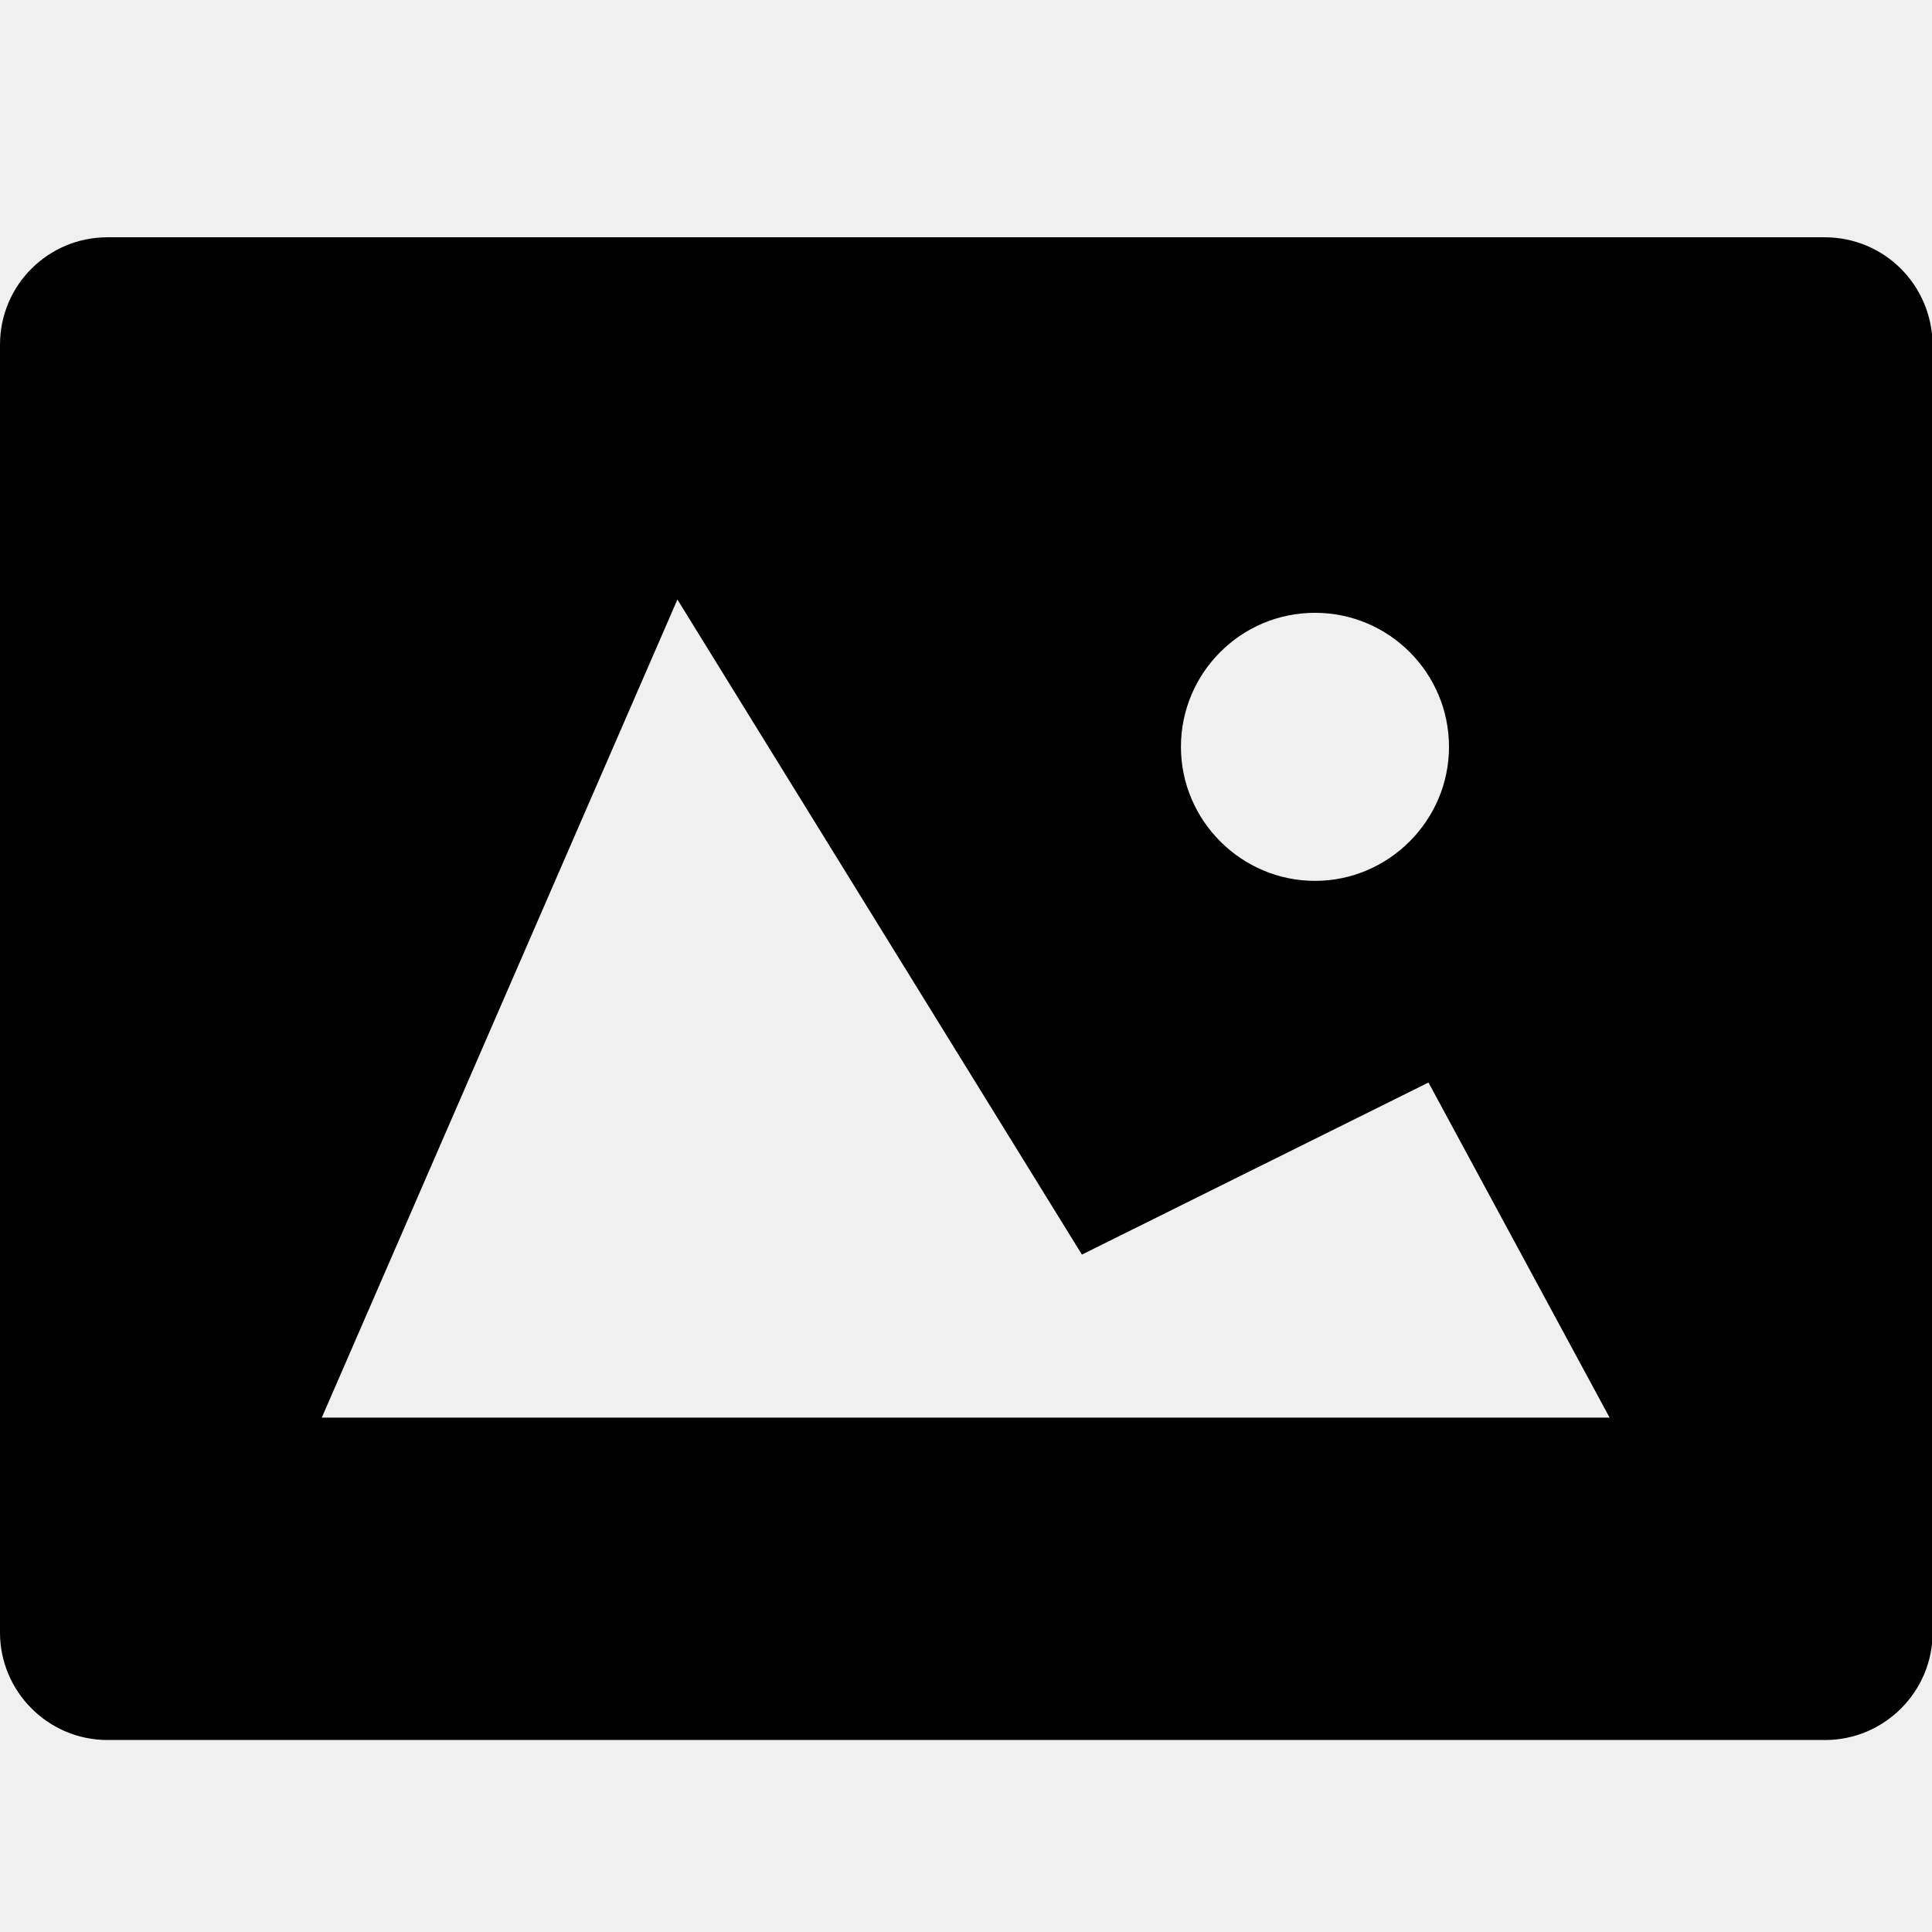
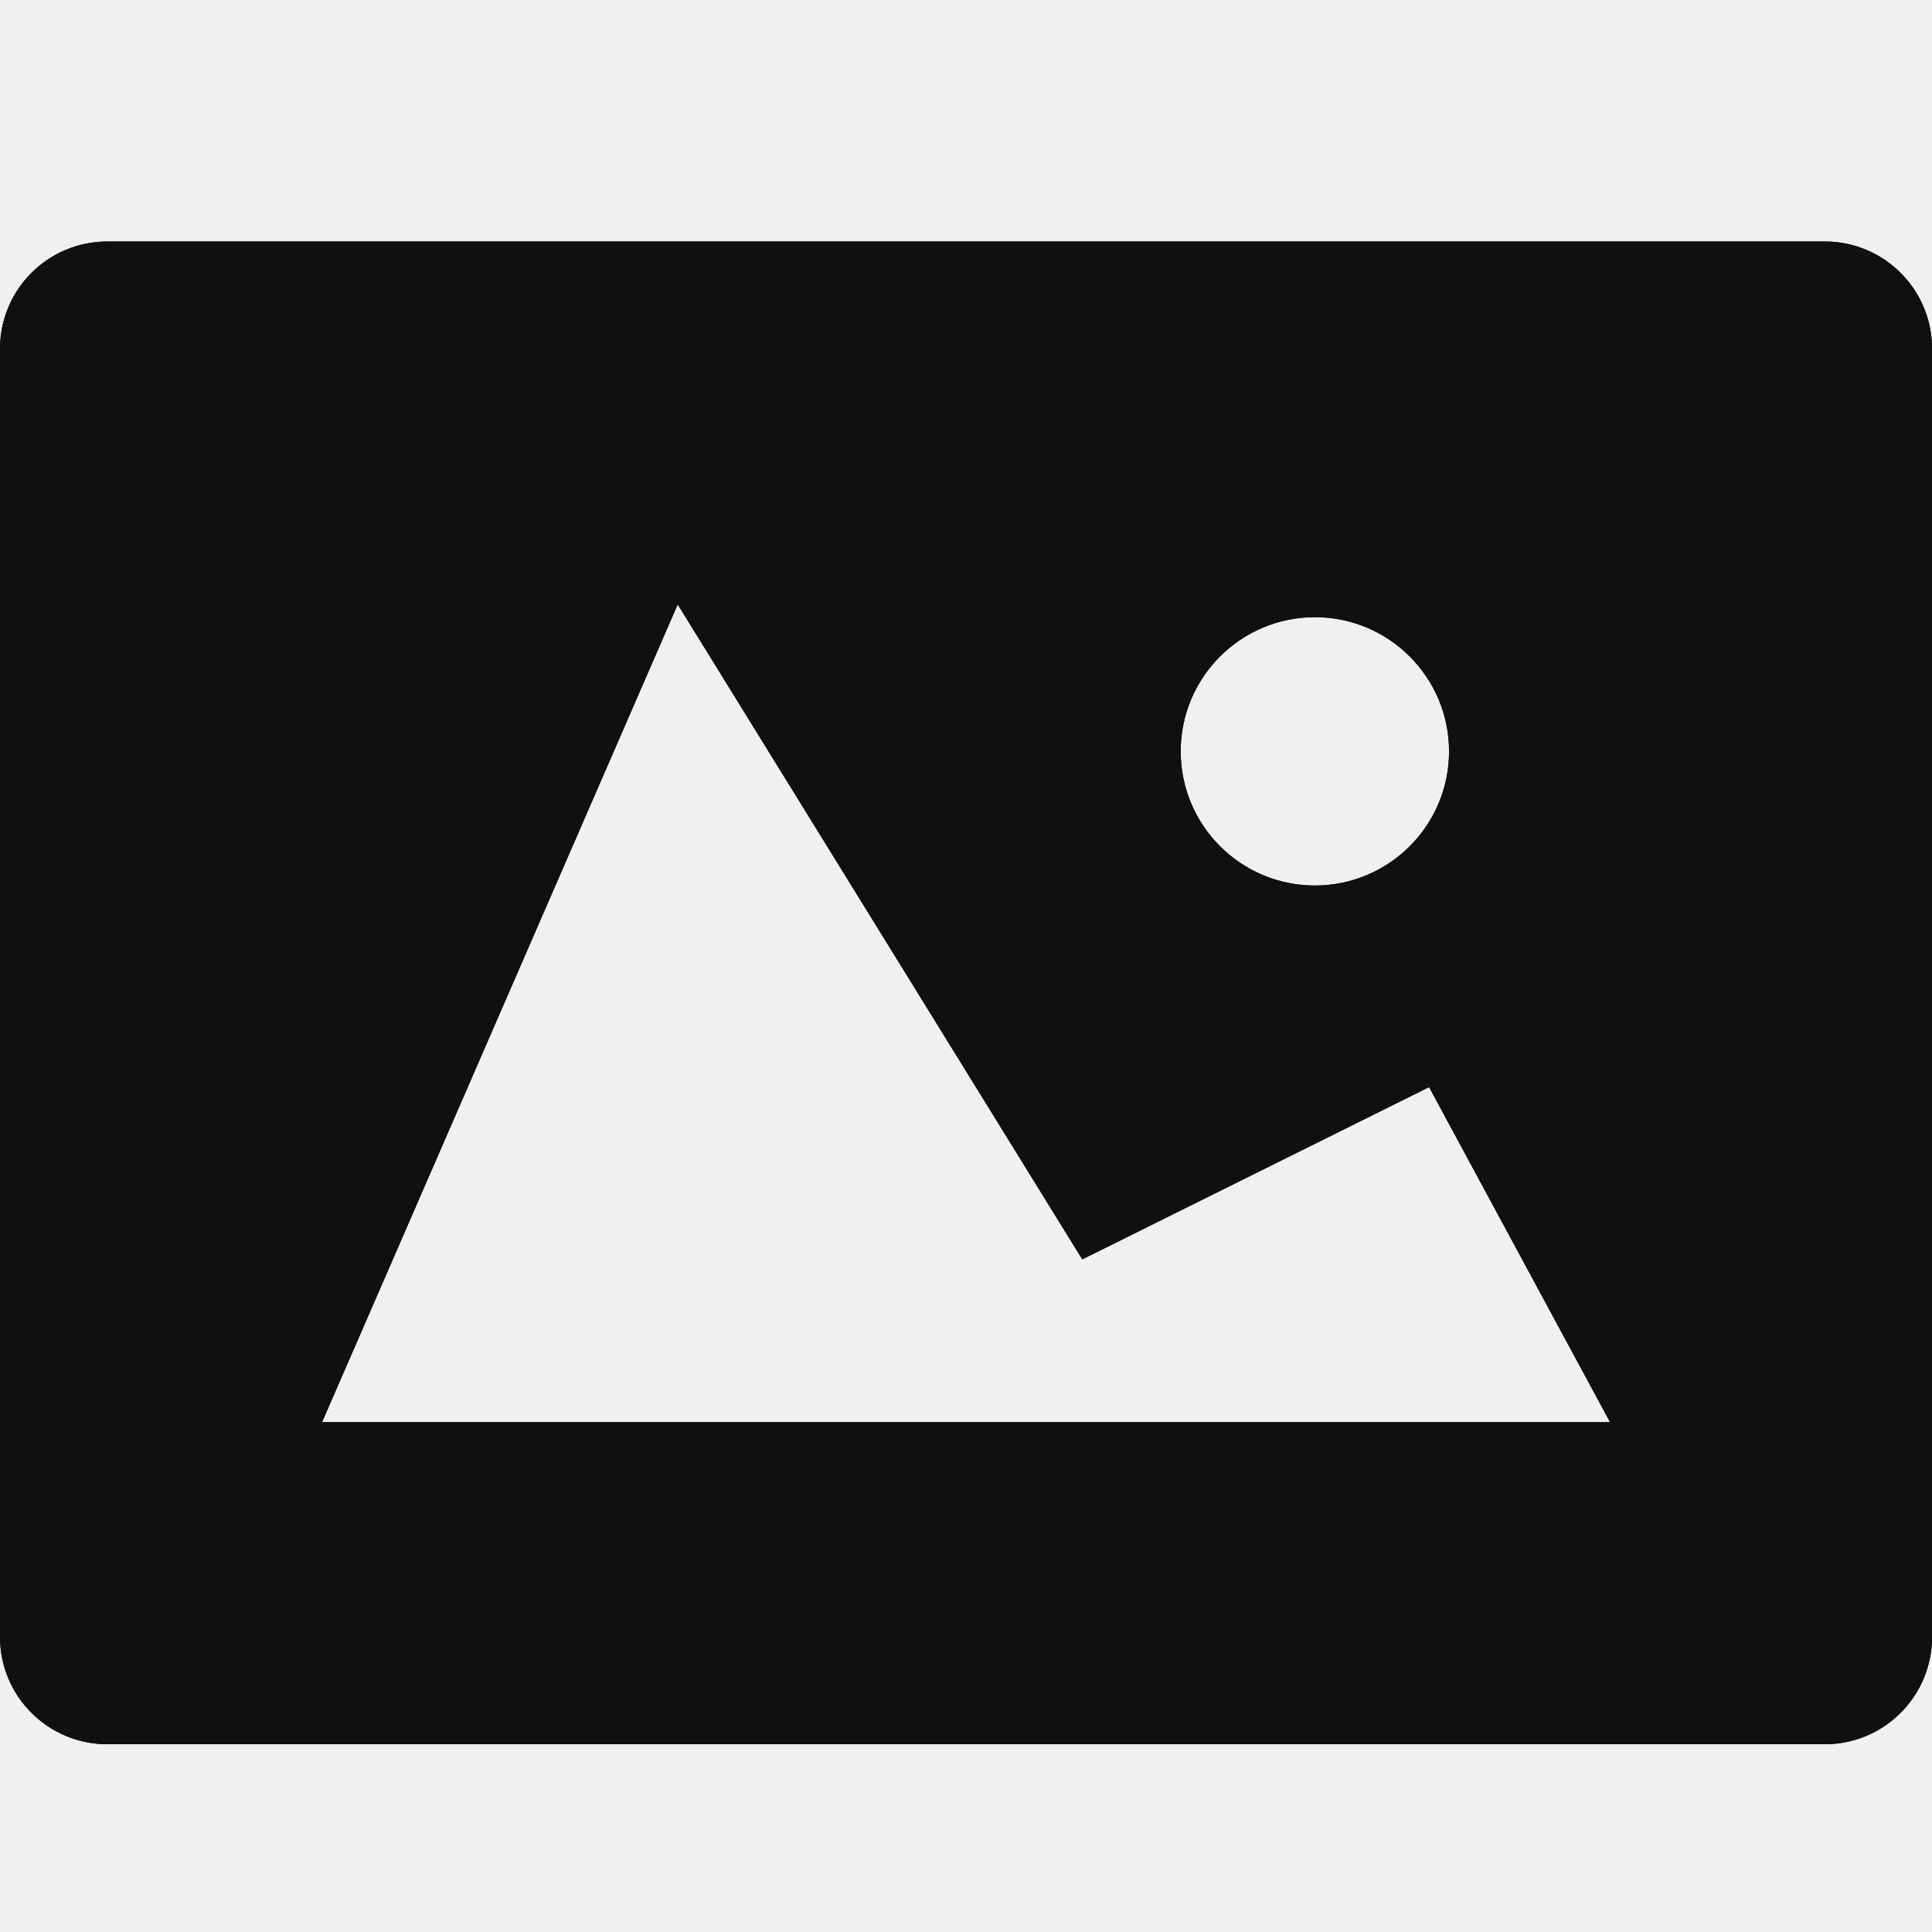
- <svg xmlns="http://www.w3.org/2000/svg" version="1.1" id="Layer_1" x="0px" y="0px" width="32px" height="32px" viewBox="0 0 32 32" enable-background="new 0 0 32 32" xml:space="preserve">
-   <path id="a-phone_2_" fill-rule="evenodd" clip-rule="evenodd" d="M30.22,3.93H1.78C0.8,3.93,0,4.72,0,5.71v21.33  c0,0.98,0.8,1.78,1.78,1.78h28.45c0.98,0,1.78-0.8,1.78-1.78V5.71C32,4.72,31.21,3.93,30.22,3.93z M21.78,10.15  c1.23,0,2.22,1,2.22,2.22s-1,2.22-2.22,2.22s-2.22-1-2.22-2.22S20.55,10.15,21.78,10.15z M5.33,23.48l5.89-13.55l6.7,10.85  l5.74-2.85l3,5.55H5.33z" />
+ <svg xmlns="http://www.w3.org/2000/svg" xmlns:xlink="http://www.w3.org/1999/xlink" width="32px" height="32px" viewBox="0 0 32 32" version="1.1">
+   <defs>
+     <path d="M30.224,4 L1.778,4 C0.795,4 0,4.795 0,5.778 L0,27.112 C0,28.094 0.795,28.89 1.778,28.89 L30.224,28.89 C31.207,28.89 32.001,28.094 32.001,27.112 L32.001,5.778 C32.001,4.796 31.207,4 30.224,4 Z M21.779,10.222 C23.005,10.222 24.001,11.218 24.001,12.445 C24.001,13.672 23.005,14.667 21.779,14.667 C20.552,14.667 19.556,13.672 19.556,12.445 C19.556,11.218 20.552,10.222 21.779,10.222 Z M5.334,23.556 L11.225,10.011 L17.926,20.859 L23.67,18.006 L26.668,23.556 L5.334,23.556 Z" id="path-1" />
+   </defs>
+   <g id="icon/images" stroke="none" stroke-width="1" fill="none" fill-rule="evenodd">
+     <mask id="mask-2" fill="white">
+       <use xlink:href="#path-1" />
+     </mask>
+     <use id="Mask" fill="#000000" fill-rule="nonzero" xlink:href="#path-1" />
+     <g id="color/1-text/1-black" mask="url(#mask-2)" fill="#101010">
+       <rect id="Rectangle" x="0" y="0" width="32" height="32" />
+     </g>
+   </g>
</svg>
